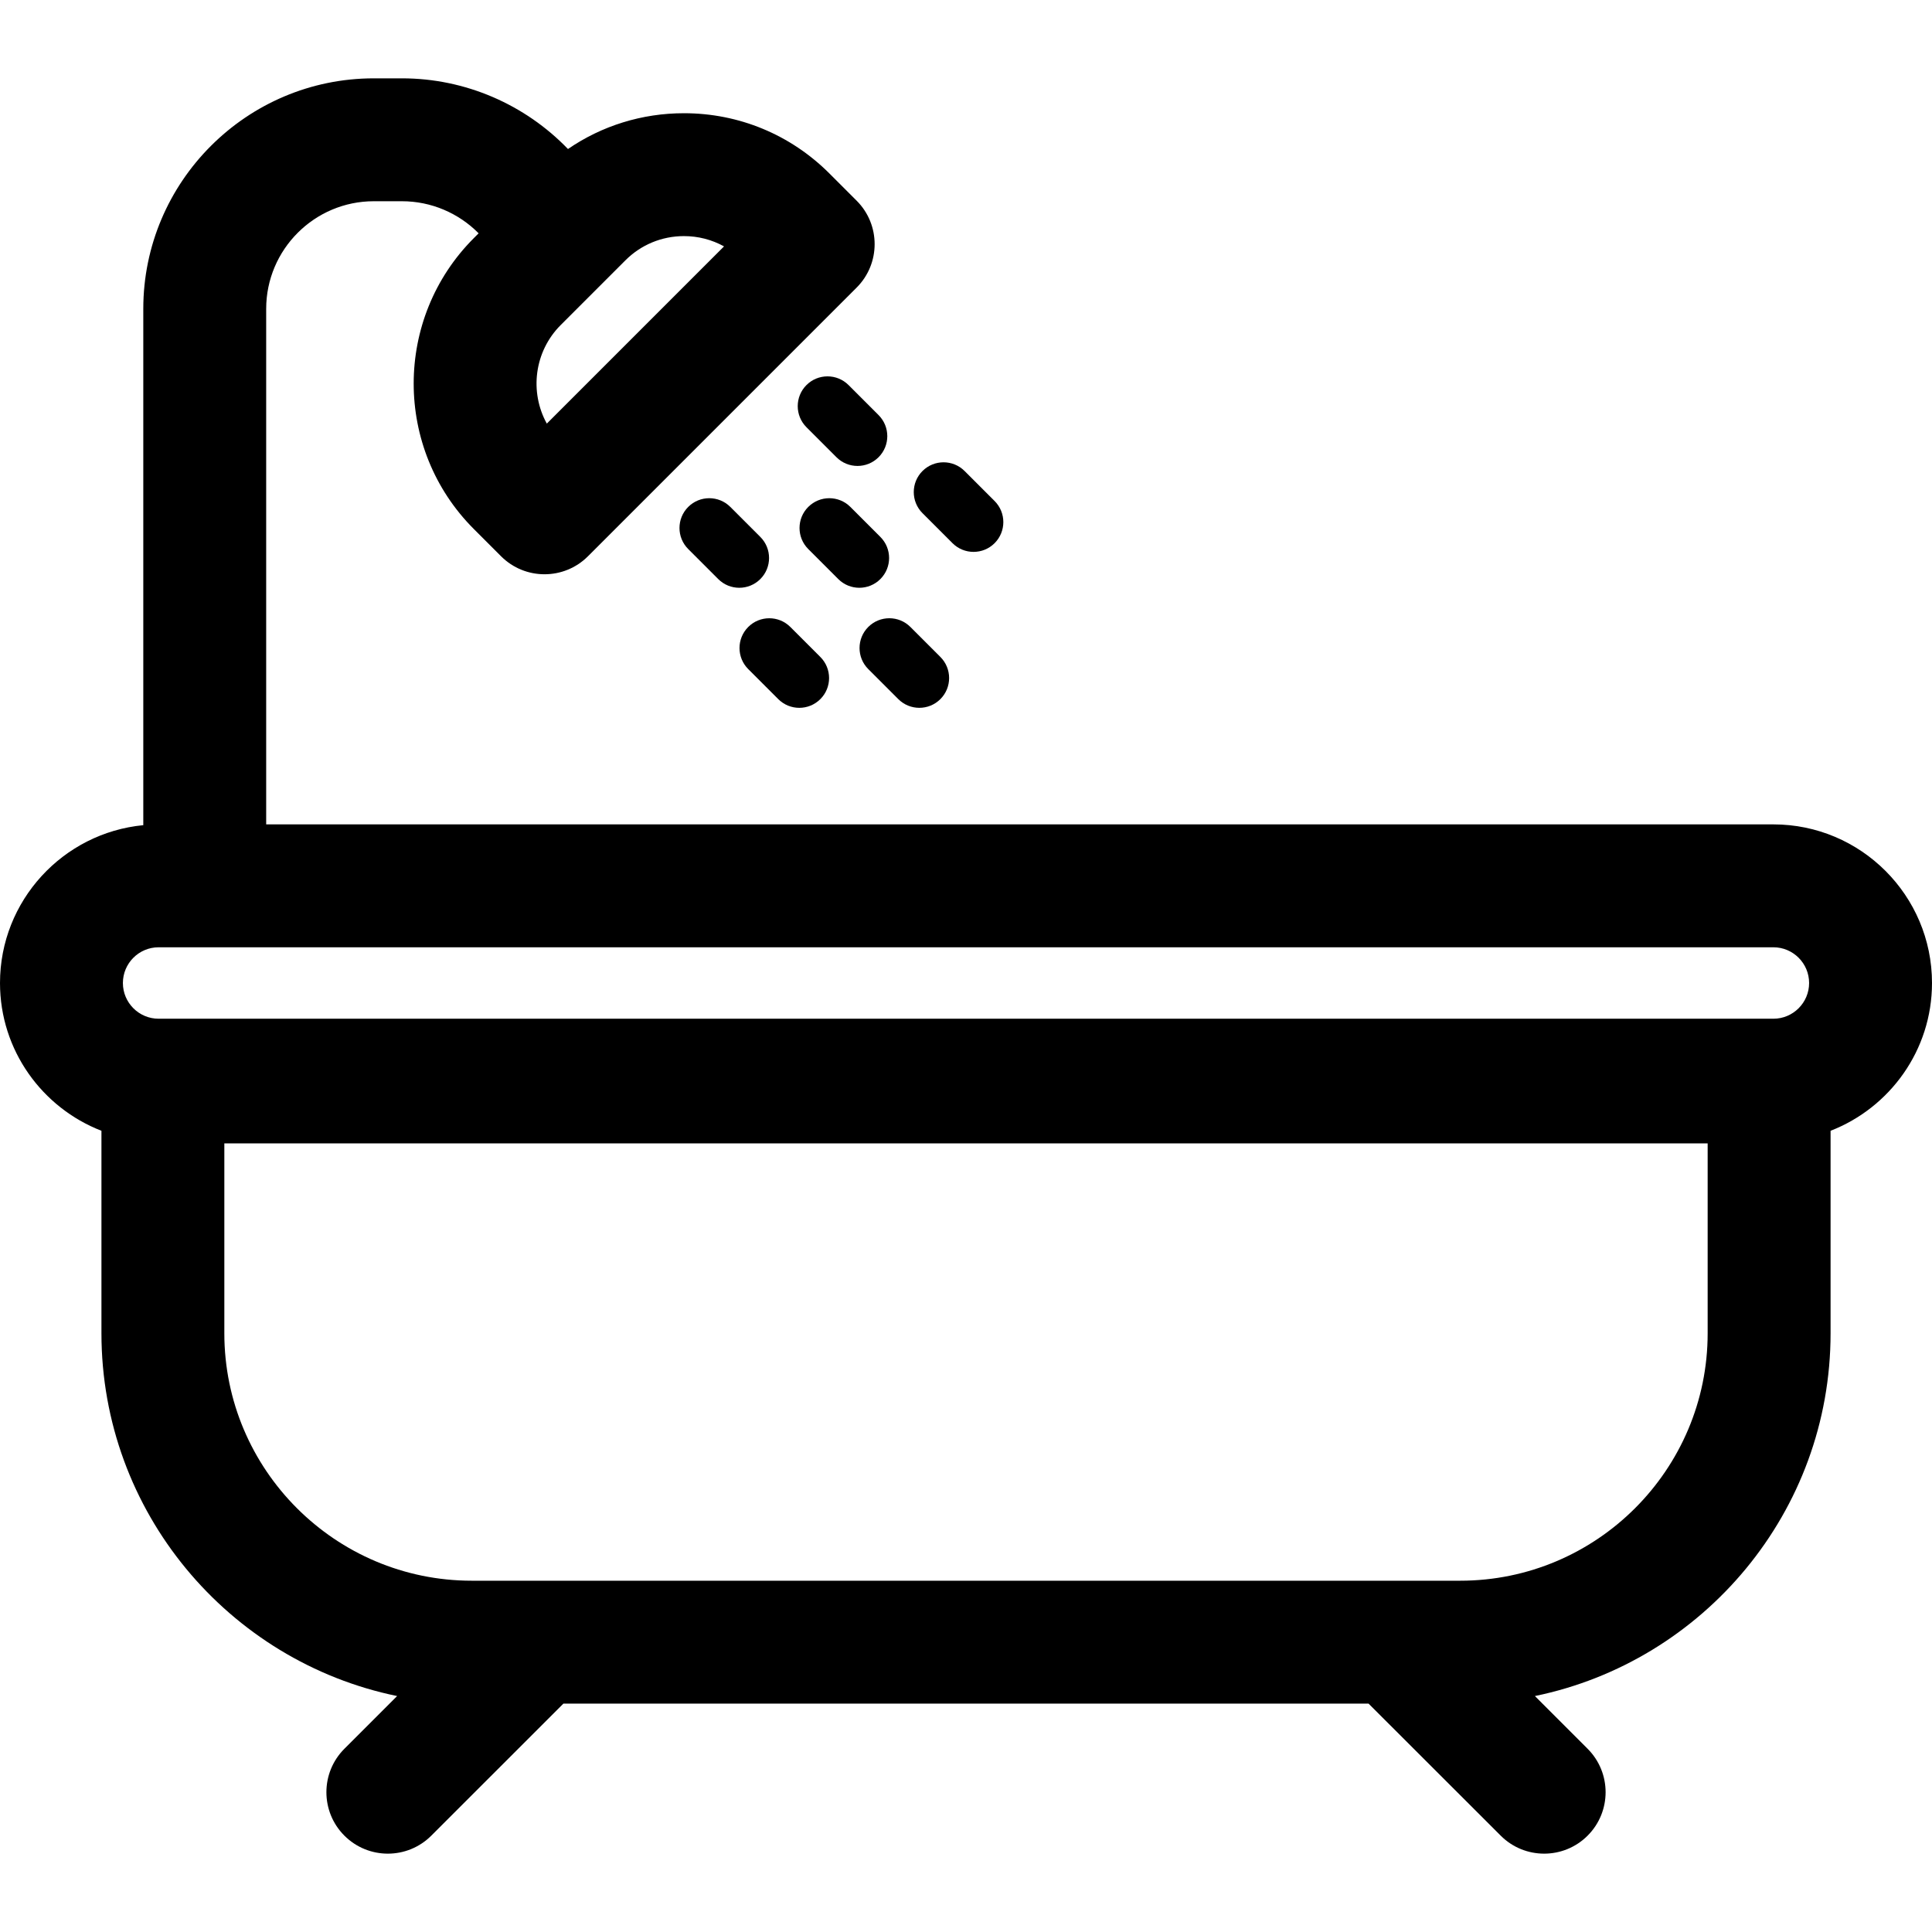
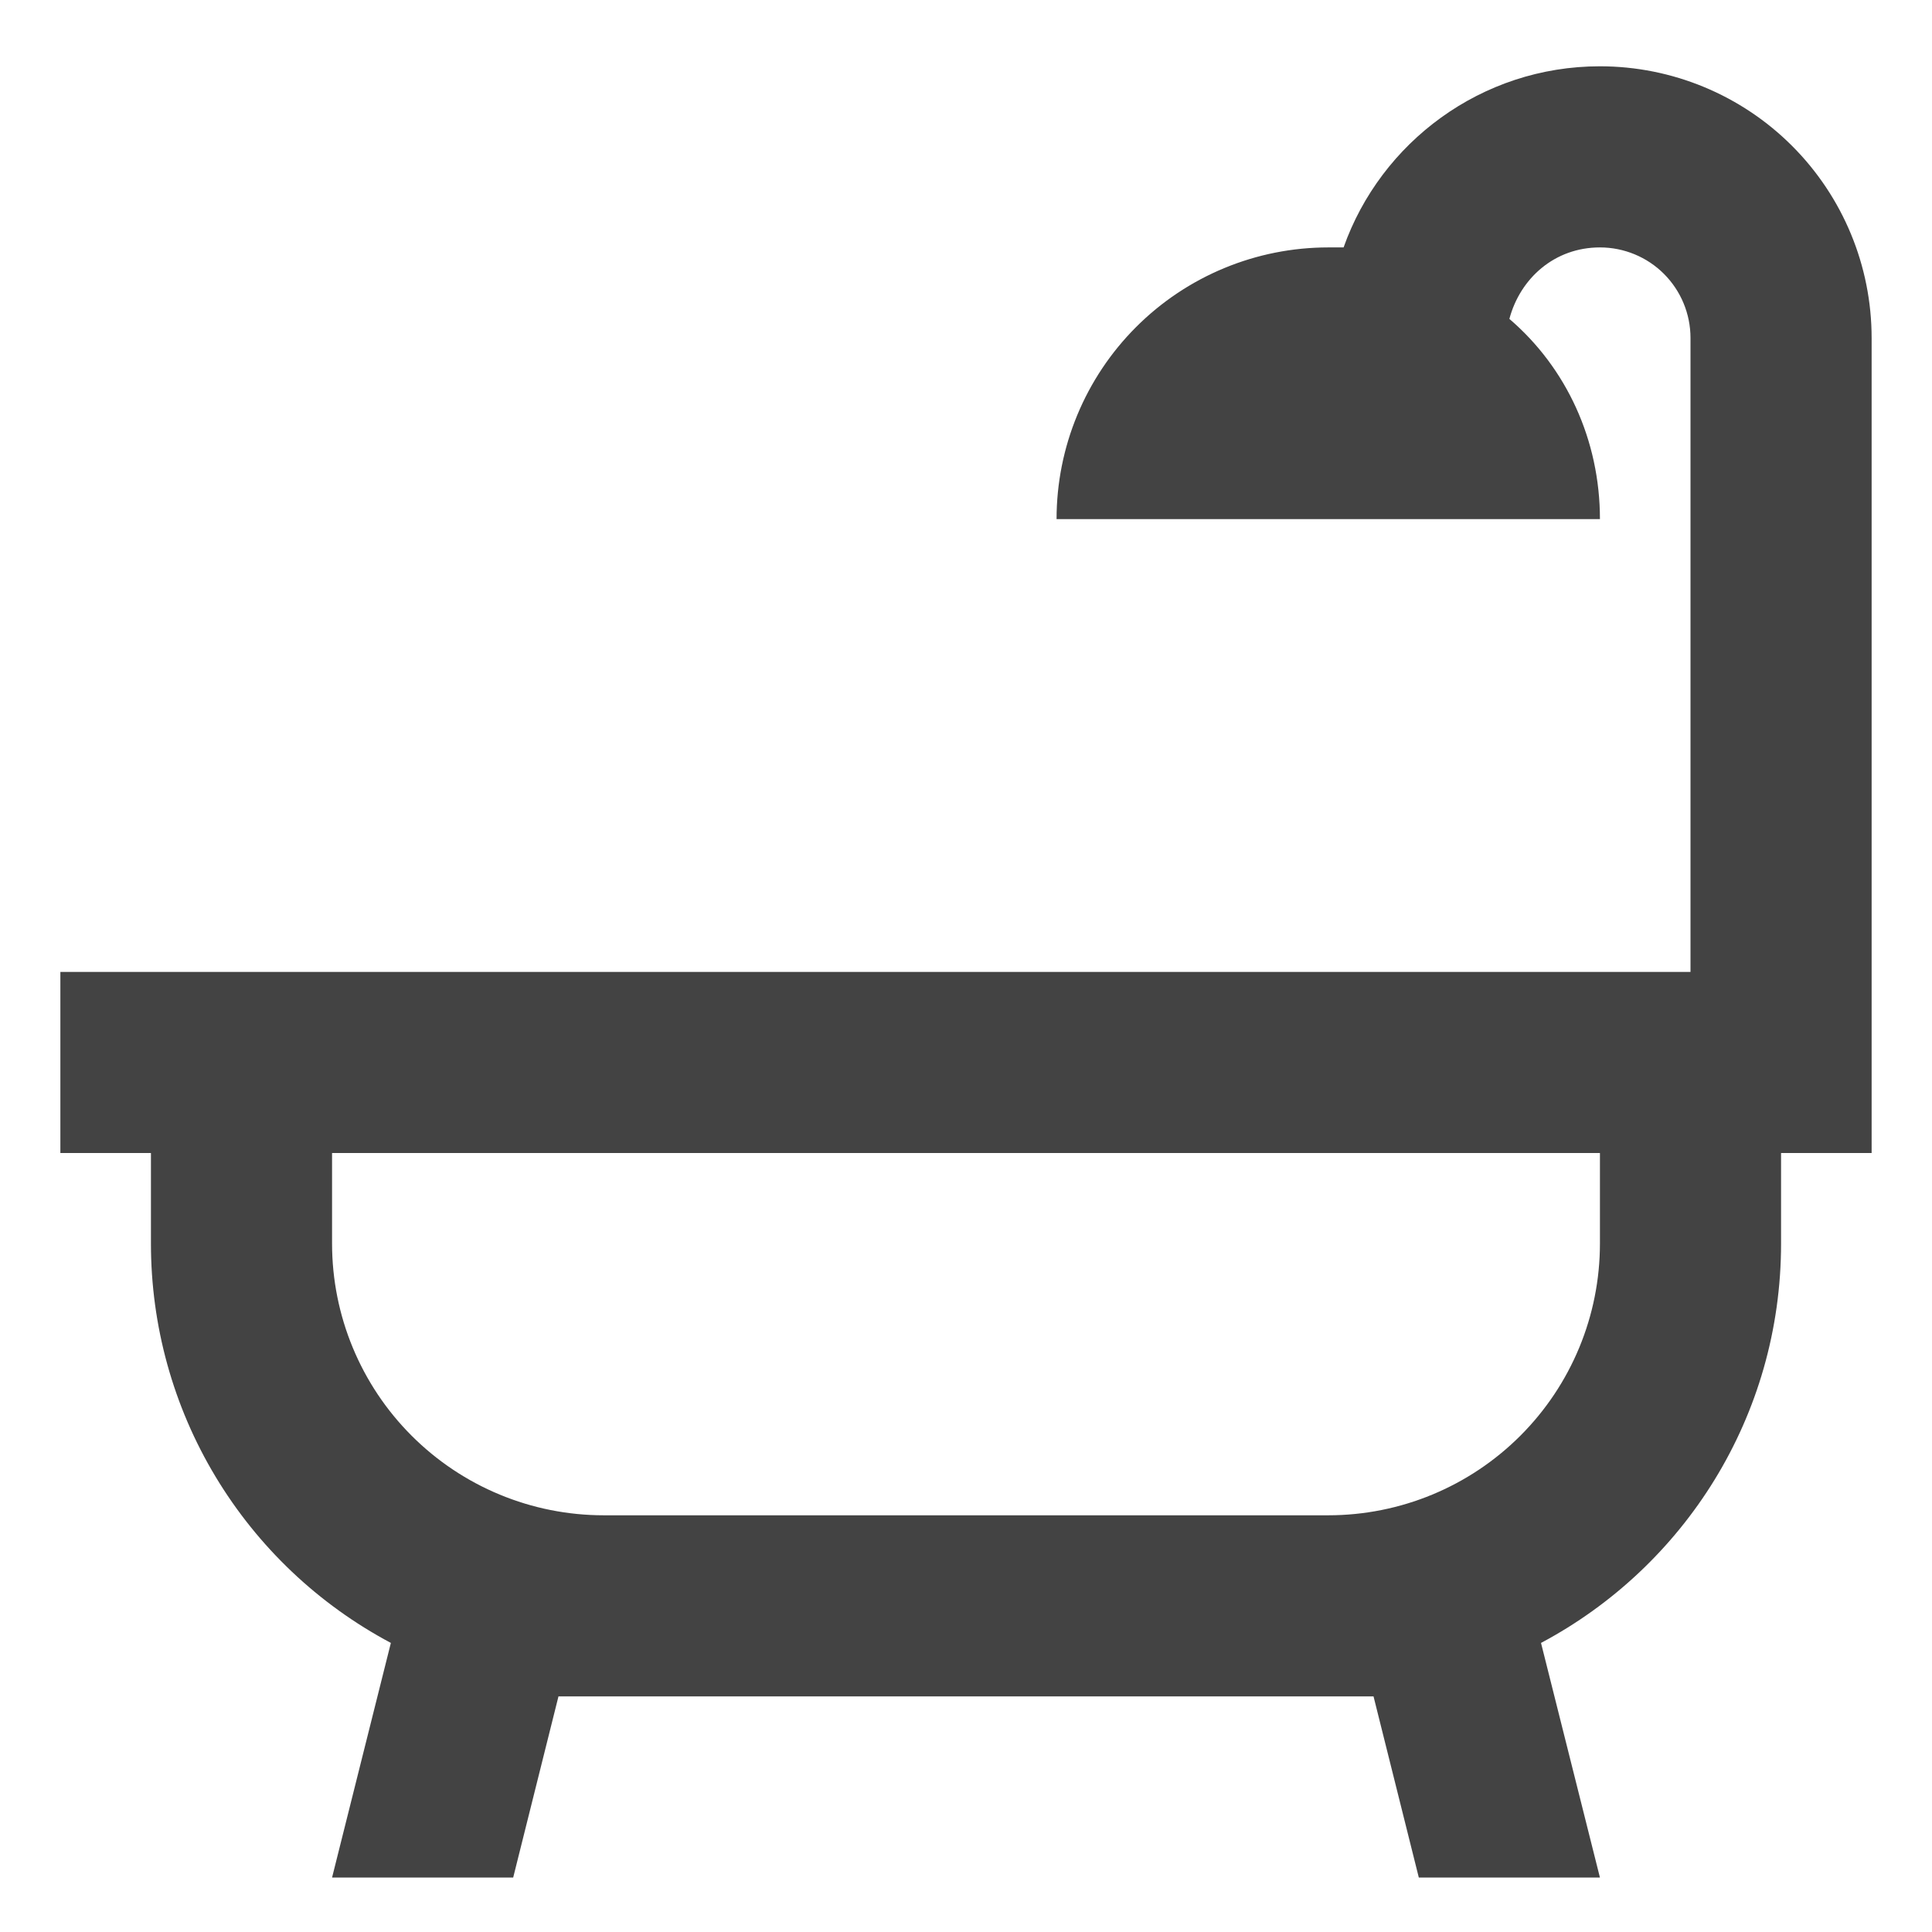
- <svg xmlns="http://www.w3.org/2000/svg" fill="#000000" version="1.1" id="Capa_1" width="800px" height="800px" viewBox="0 0 228.538 228.538" xml:space="preserve">
-   <g>
-     <g>
-       <path d="M228.538,116.279c0-10.345-8.417-18.762-18.763-18.762H31.487V36.535c0-7.02,5.711-12.731,12.731-12.731h3.333    c3.449,0,6.703,1.402,9.066,3.795l-0.565,0.565c-9.489,9.489-9.489,24.928,0,34.418l3.219,3.219    c1.419,1.419,3.279,2.129,5.14,2.129c1.861,0,3.72-0.709,5.14-2.129l31.782-31.782c2.838-2.838,2.838-7.441,0-10.279l-3.219-3.219    c-4.596-4.597-10.708-7.128-17.208-7.128c-4.969,0-9.708,1.483-13.719,4.233c-5.077-5.264-12.138-8.359-19.635-8.359h-3.333    c-15.036,0-27.269,12.232-27.269,27.269V97.61C7.452,98.525,0,106.548,0,116.28c0,7.959,4.99,14.76,12,17.481v23.956    c0,21.129,15.039,38.812,34.975,42.91l-6.236,6.236c-2.838,2.838-2.838,7.44,0,10.278c1.419,1.419,3.279,2.129,5.14,2.129    c1.861,0,3.72-0.709,5.14-2.129l15.628-15.62h95.24l15.633,15.62c1.418,1.419,3.278,2.129,5.14,2.129    c1.86,0,3.72-0.709,5.14-2.129c2.838-2.838,2.838-7.44,0-10.278l-6.236-6.236c19.938-4.098,34.976-21.78,34.976-42.91v-23.956    C223.547,131.038,228.538,124.239,228.538,116.279z M80.906,27.929c1.686,0,3.306,0.422,4.74,1.217L64.683,50.109    c-2.055-3.725-1.505-8.513,1.65-11.667l7.644-7.644C75.828,28.948,78.289,27.929,80.906,27.929z M18.763,112.055h191.012    c2.33,0,4.226,1.895,4.226,4.226c0,2.329-1.896,4.225-4.226,4.225H18.763c-2.33,0-4.225-1.896-4.225-4.225    C14.538,113.95,16.433,112.055,18.763,112.055z M202,157.716c0,16.138-13.131,29.268-29.271,29.268H55.808    c-16.14,0-29.271-13.129-29.271-29.268v-22.465H202V157.716z" />
-       <path d="M92.059,82.698c0.688,0.688,1.589,1.032,2.491,1.032c0.902,0,1.803-0.344,2.491-1.032c1.376-1.376,1.376-3.606,0-4.982    l-3.55-3.55c-1.376-1.376-3.606-1.376-4.982,0c-1.376,1.376-1.376,3.606,0,4.982L92.059,82.698z" />
-       <path d="M102.708,79.147l3.55,3.55c0.688,0.688,1.589,1.032,2.491,1.032s1.804-0.344,2.492-1.032c1.375-1.376,1.375-3.607,0-4.983    l-3.55-3.55c-1.376-1.376-3.607-1.375-4.983,0C101.332,75.541,101.332,77.771,102.708,79.147z" />
-       <path d="M89.941,63.515l-3.55-3.55c-1.376-1.376-3.606-1.376-4.982,0c-1.376,1.376-1.376,3.605,0,4.982l3.55,3.55    c0.688,0.688,1.589,1.032,2.491,1.032c0.902,0,1.803-0.344,2.491-1.032C91.317,67.122,91.317,64.891,89.941,63.515z" />
-       <path d="M100.591,59.965c-1.376-1.376-3.606-1.376-4.982,0c-1.376,1.376-1.376,3.605,0,4.982l3.55,3.55    c0.688,0.688,1.589,1.032,2.491,1.032c0.902,0,1.803-0.344,2.491-1.032c1.376-1.376,1.376-3.606,0-4.982L100.591,59.965z" />
-       <path d="M95.395,45.552c-1.375,1.376-1.375,3.607,0,4.983l3.55,3.55c0.688,0.688,1.589,1.032,2.491,1.032s1.804-0.344,2.492-1.032    c1.375-1.376,1.375-3.607,0-4.983l-3.55-3.55C99.002,44.176,96.771,44.176,95.395,45.552z" />
-       <path d="M112.671,64.251c0.688,0.688,1.589,1.032,2.491,1.032c0.902,0,1.804-0.344,2.492-1.032c1.375-1.376,1.375-3.607,0-4.983    l-3.55-3.55c-1.376-1.376-3.607-1.375-4.983,0c-1.375,1.376-1.375,3.607,0,4.983L112.671,64.251z" />
-     </g>
-   </g>
+ <svg xmlns="http://www.w3.org/2000/svg" width="16" height="16" viewBox="0 0 16 16" fill="none">
+   <path d="M14.75 9.549V10.299C14.75 11.731 13.947 12.976 12.762 13.606L13.25 15.549H11.75L11.375 14.049H4.625L4.25 15.549H2.75L3.237 13.606C2.637 13.287 2.135 12.811 1.785 12.229C1.434 11.646 1.25 10.979 1.25 10.299V9.549H0.5V8.049H14V2.799C14 2.6 13.921 2.409 13.78 2.268C13.64 2.128 13.449 2.049 13.25 2.049C12.875 2.049 12.59 2.304 12.5 2.641C12.973 3.046 13.25 3.646 13.25 4.299H8.75C8.75 3.702 8.987 3.13 9.409 2.708C9.831 2.286 10.403 2.049 11 2.049H11.127C11.435 1.179 12.268 0.549 13.25 0.549C13.847 0.549 14.419 0.786 14.841 1.208C15.263 1.63 15.5 2.202 15.5 2.799V9.549H14.75ZM13.25 9.549H2.75V10.299C2.75 10.896 2.987 11.468 3.409 11.89C3.831 12.312 4.403 12.549 5 12.549H11C11.597 12.549 12.169 12.312 12.591 11.89C13.013 11.468 13.25 10.896 13.25 10.299V9.549Z" fill="#222222" fill-opacity="0.85" />
</svg>
